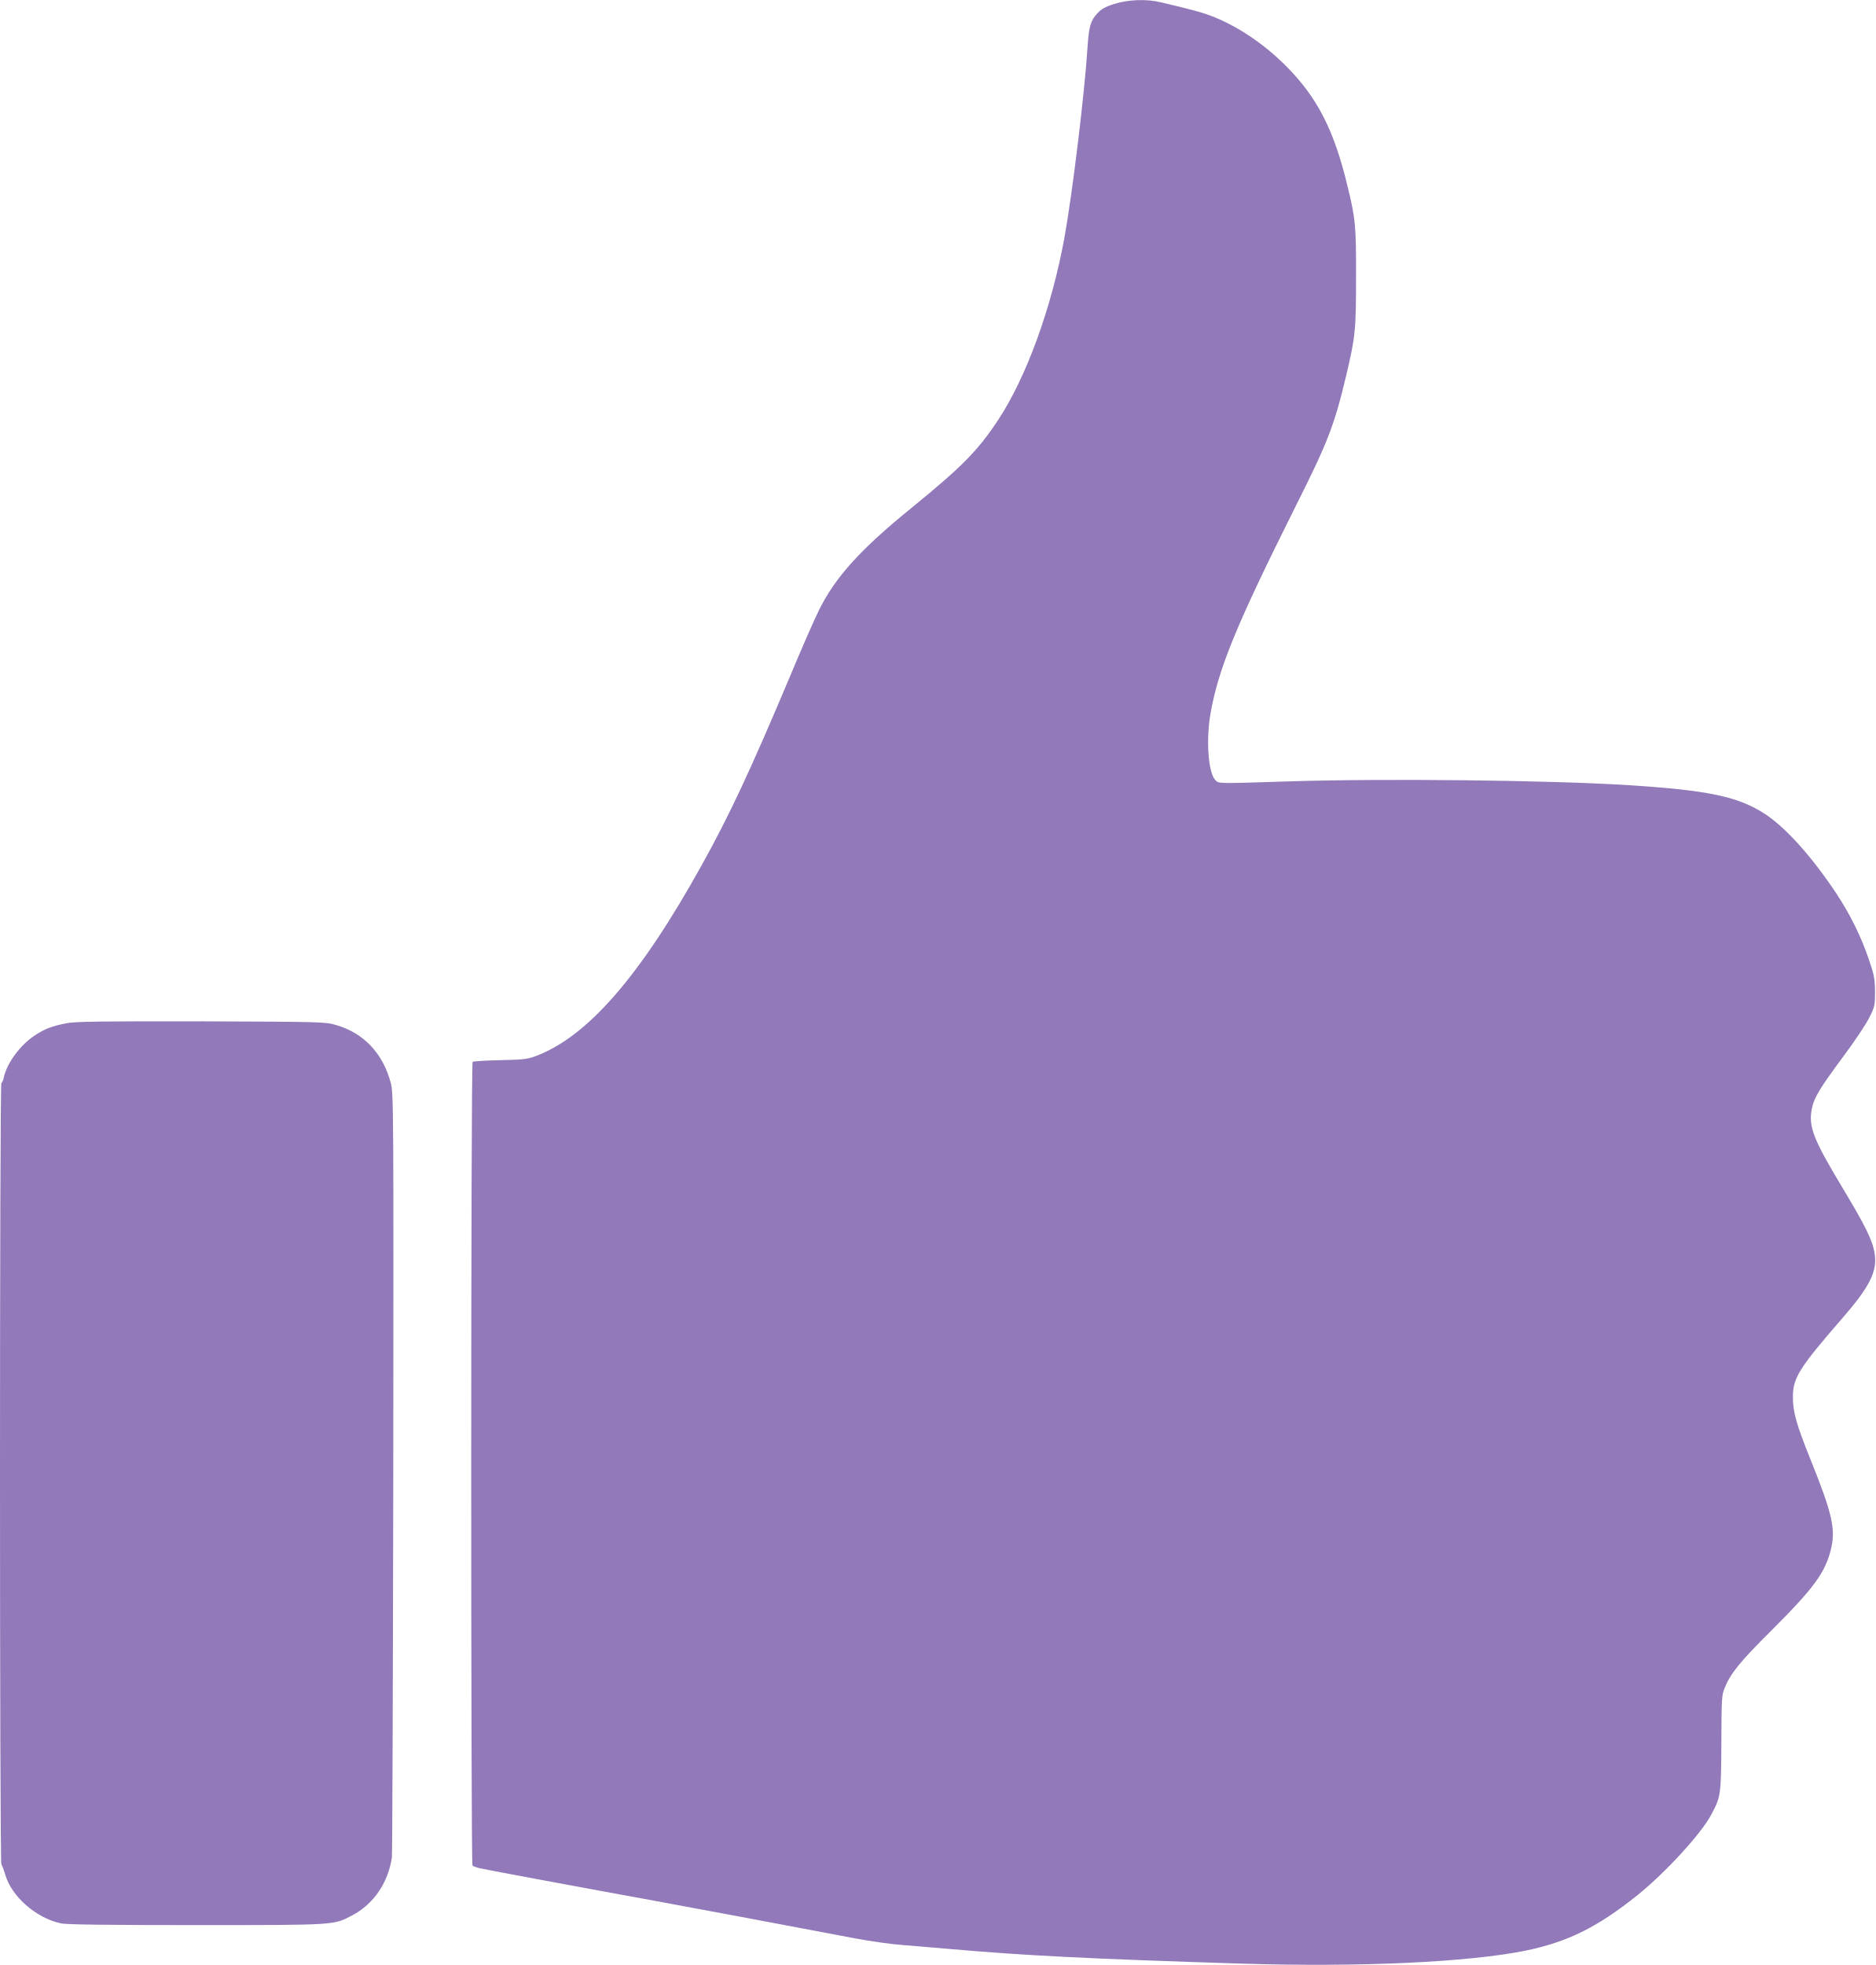
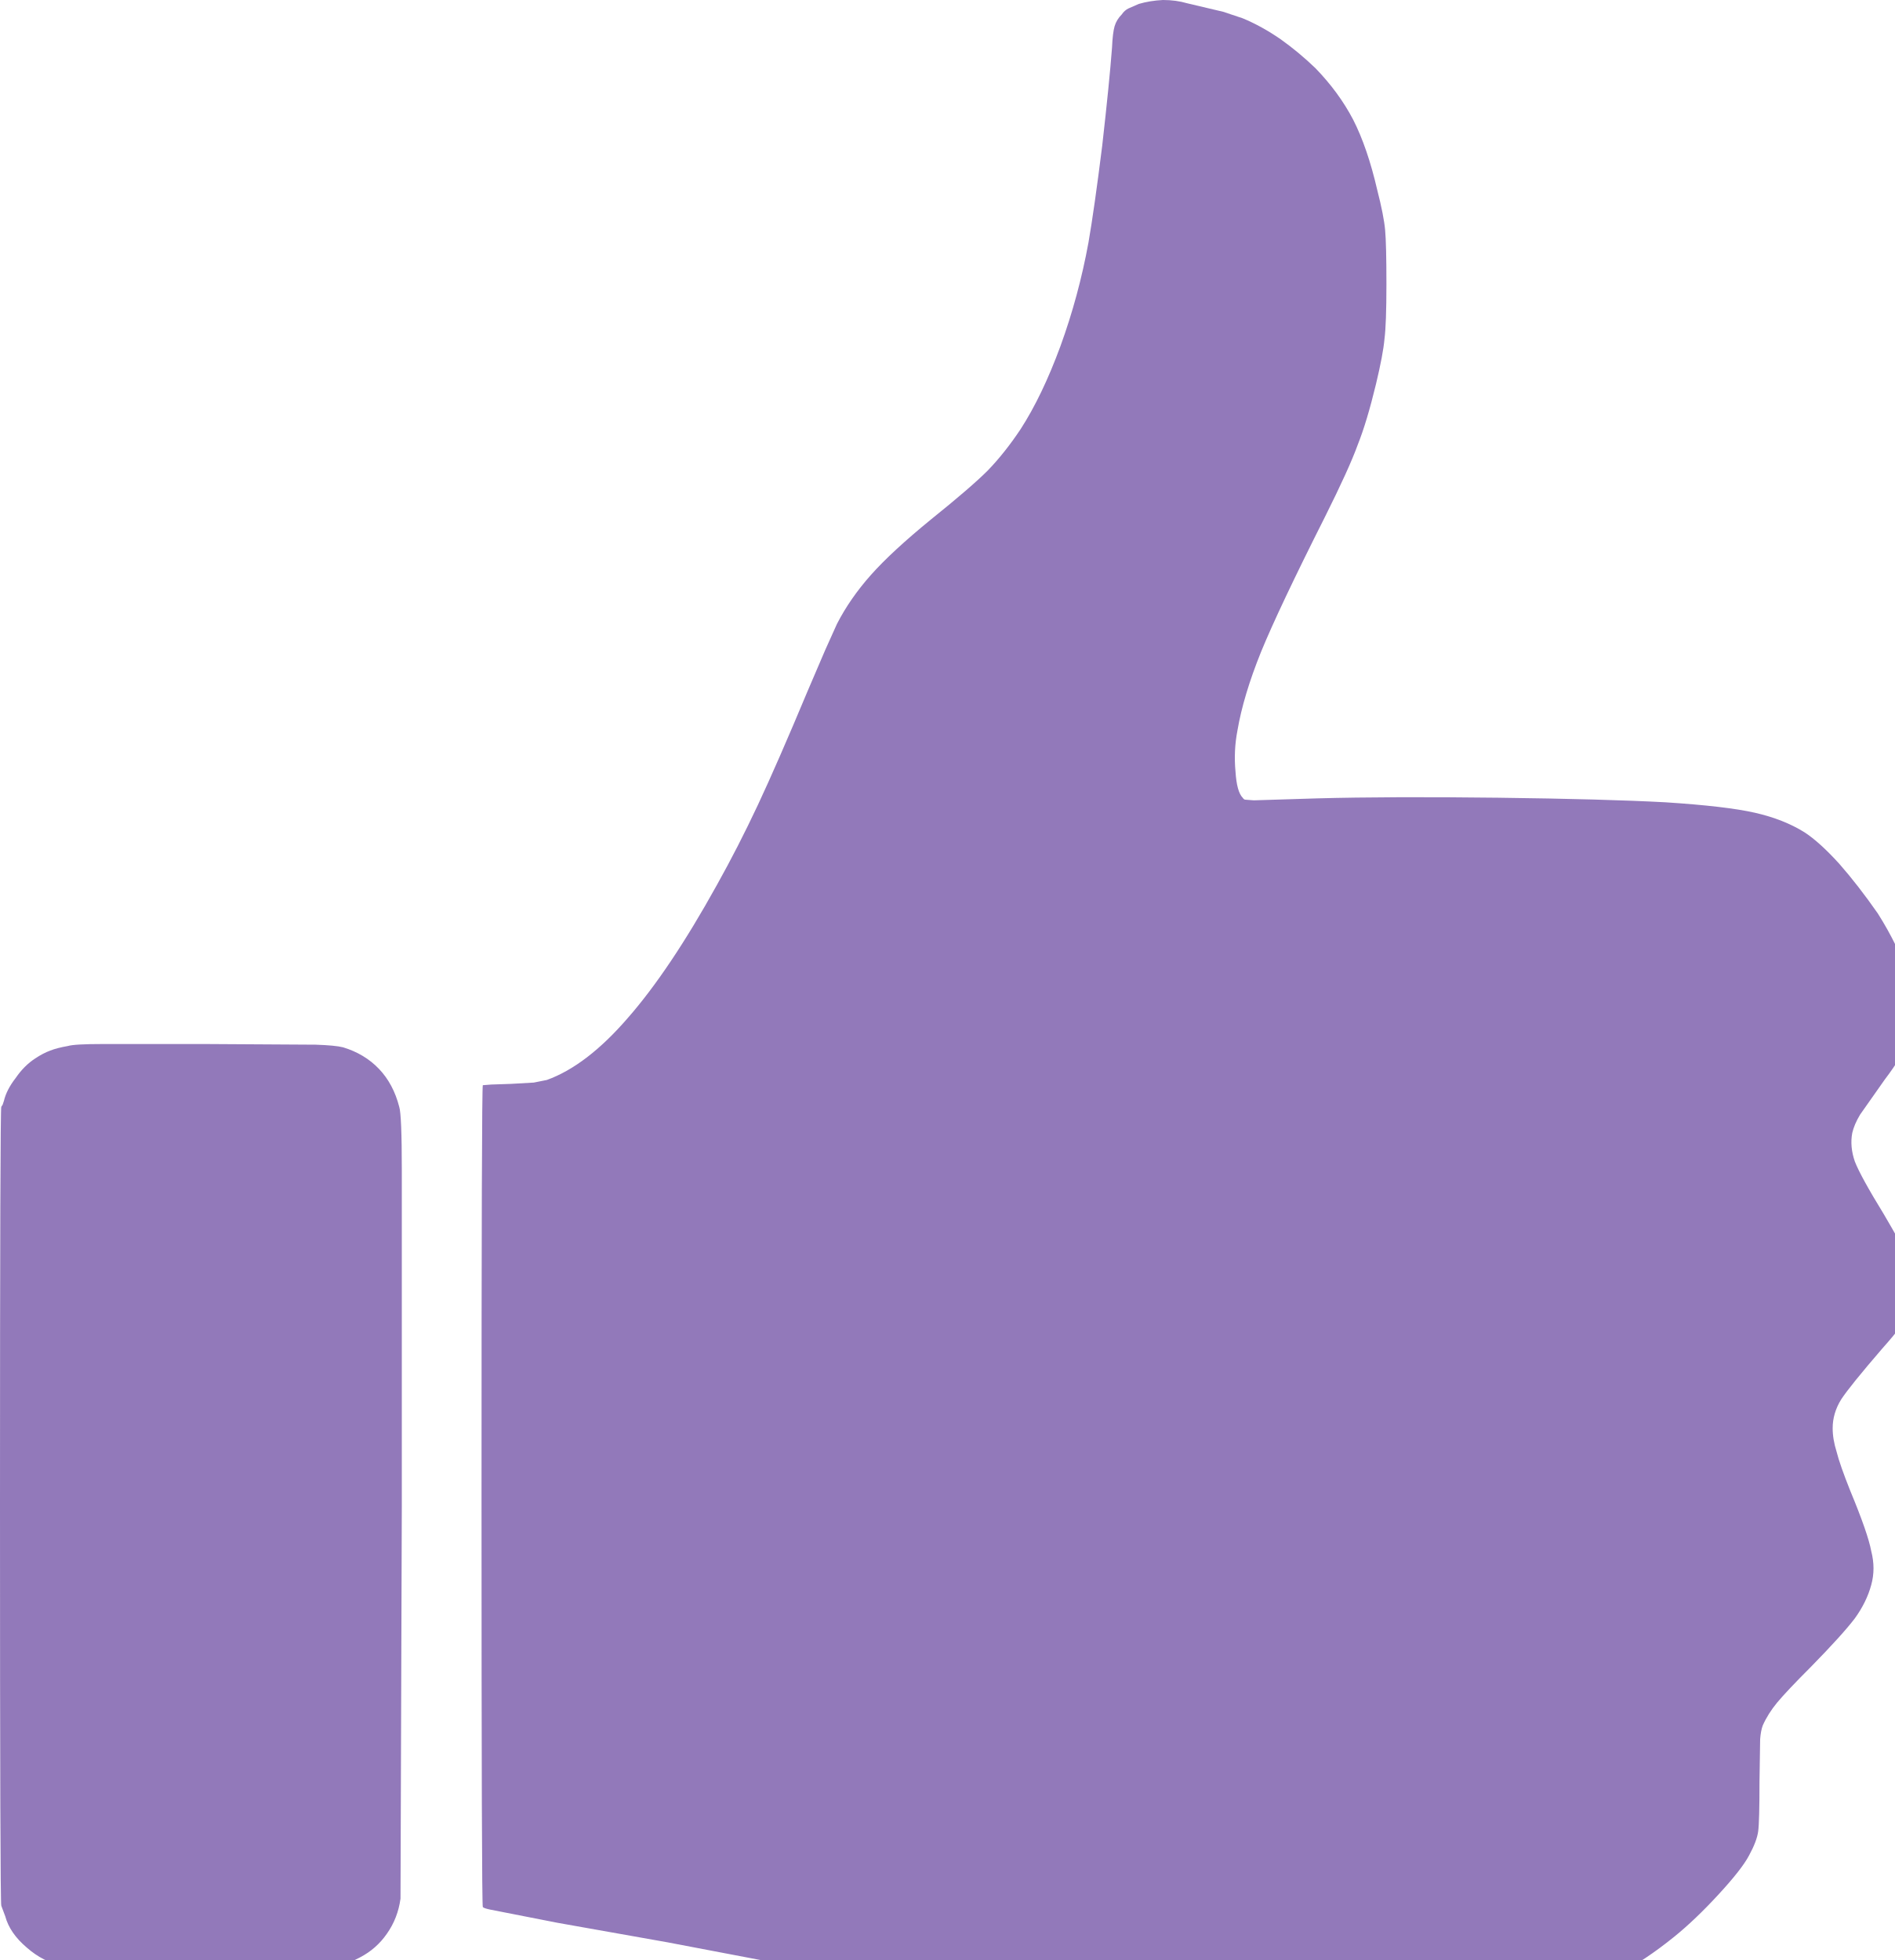
- <svg xmlns="http://www.w3.org/2000/svg" version="1.0" viewBox="0 0 1222 1280" fill="#9279BA">
+ <svg xmlns="http://www.w3.org/2000/svg" preserveAspectRatio="none" viewBox="0 0 29 30">
  <defs />
-   <path d="M725.8 2.6c-6 1.9-8.4 3.3-11.2 6.4-4.2 4.7-5.2 8.3-6.1 21.5-1.8 29.1-9.8 95.1-15 124-8.3 45.6-24.7 90.9-43.2 119-13.3 20.1-23.3 30.3-56.8 57.6-33.1 26.9-49.3 44.8-60 66.4-3 6-11.5 25.4-18.8 43-25.7 61-39.5 90.6-57.8 123.5-40.4 72.7-74.6 111.8-108.6 124.2-4.9 1.8-8.5 2.1-22.7 2.4-9.3.2-17.3.7-17.7 1.1-1.2 1.2-1.2 522.4-.1 523.5.5.5 2.7 1.3 4.8 1.8 4.5 1 71.6 13.5 112.9 21 27.3 5 94.6 17.6 131.2 24.6 10.1 1.9 24.2 3.9 31.5 4.4 7.3.6 20.7 1.7 29.8 2.5 48.6 4.3 91.7 6.5 191 9.6 76.6 2.4 147.8-.9 185.1-8.5 27.4-5.7 46.9-15.4 72.9-36.3 18-14.5 41.4-40 47.8-52.2 6.3-11.9 6.4-12.7 6.6-46.6.1-29 .2-31.3 2.2-36.1 3.9-9.5 9.8-16.8 30.5-37.4 27.1-27 34.7-37.3 38.5-52 3.5-13.7 1.3-23.5-13.4-60-8.9-22.1-11.2-30.3-11.2-40 0-12.4 4.1-18.9 31.5-50.5 18.8-21.5 23.7-31.5 21.7-43.3-1.4-8.5-6-17.7-20.9-42.5-19.2-31.9-22.3-40-19.9-51.7 1.5-7.2 4.9-12.8 20.8-34.3 7.1-9.5 14.5-20.6 16.5-24.7 3.6-7.1 3.8-8 3.8-17-.1-8.5-.5-10.8-4.2-21.6-5.1-14.8-11.9-28.6-21-42.4-15.9-23.9-32.9-42.9-46.5-51.8-17.4-11.3-36.8-15.4-88.3-18.7-51.5-3.3-159.4-4.5-222.2-2.5-46.7 1.5-45.2 1.5-47.5-.8-4.6-4.6-6.2-25.6-3.3-42.8 5.1-29.6 16.7-57.9 55.8-136.1 20.9-41.6 25-52.4 32.7-84.7 6-25.4 6.4-29.4 6.4-63.6.1-33.9-.3-38.4-5.6-60-8.7-36.1-19.5-57.3-39.6-77.6-14-14.1-30.4-25.4-46.8-32.1-7.3-3-14.3-4.9-35.1-9.8-9.4-2.3-21.4-1.8-30.5 1.1zM43.5 666.5c-9.4 1.8-14.5 3.7-21 8.1-9.4 6.2-17.9 17.8-20 27.1-.3 1.8-1.1 3.5-1.6 3.8-1.2.8-1.2 507.8 0 509 .5.6 1.6 3.5 2.5 6.6 4.1 14.3 20.2 28.4 36.4 31.8 3.7.8 31 1.1 88 1.1 91.1 0 89.6.1 101.6-6.3 13.9-7.3 23.4-21.1 25.9-37.7.3-1.9.7-114.6.9-250.5.2-237.3.2-247.3-1.6-254-5.1-19.4-17.8-32.8-36-37.9-6.8-2-10.4-2-87.6-2.3-63.8-.1-82 .1-87.5 1.2z" />
+   <path fill="#9279BA" d="M.77 16.08q-.11.04-.23.12-.17.11-.3.3-.14.18-.18.35l-.02.06-.02.03Q0 16.96 0 23.05q0 6.1.02 6.12l.06.16q.07.26.33.48.25.22.55.28.11.03 2.1.03 1.65 0 1.94-.02.2-.01.31-.04l.2-.1q.25-.13.41-.36.17-.24.21-.54l.02-6.02v-5.12q0-.86-.04-.98-.09-.35-.31-.58-.22-.23-.55-.33-.12-.03-.42-.04l-1.68-.01H1.57q-.43 0-.53.03-.17.03-.27.07M20.13 1.04Q19.88.8 19.6.6q-.29-.2-.58-.32l-.3-.1-.55-.13Q18 0 17.8 0q-.2.01-.37.06l-.16.07q-.06.03-.1.09-.08.08-.11.18-.03.1-.04.33-.04.53-.15 1.5-.12.96-.21 1.48-.15.82-.43 1.59-.28.76-.61 1.27-.24.36-.5.63-.26.26-.87.75-.6.49-.92.85-.32.36-.52.75l-.18.4-.27.63q-.46 1.1-.76 1.74-.3.64-.63 1.23-.72 1.3-1.36 2.03-.63.73-1.24.95l-.2.04-.35.02-.3.01-.13.01q-.02.03-.02 6.3 0 6.26.02 6.28.02.02.12.04l1.02.2 1.69.3 3.15.6.4.06.36.04.71.06q.87.08 1.84.13l2.75.1q1.38.04 2.58-.01 1.2-.06 1.86-.2.5-.1.9-.3.39-.19.86-.57.32-.26.67-.64.36-.39.47-.6.12-.22.14-.37.02-.15.02-.76l.01-.65q.01-.13.04-.21.08-.18.22-.35.15-.18.52-.55.48-.49.67-.74.18-.25.25-.51.07-.25 0-.52-.05-.27-.32-.92-.16-.4-.21-.6-.06-.19-.06-.36 0-.23.13-.44.13-.2.63-.78.34-.38.45-.6.1-.22.07-.44-.03-.15-.13-.36-.1-.2-.37-.66-.35-.57-.44-.8-.08-.23-.04-.44.03-.13.12-.28l.38-.54q.13-.17.24-.35.12-.17.15-.25.07-.12.08-.18.02-.06.02-.22t-.02-.24l-.08-.28q-.19-.53-.5-1.02-.3-.43-.59-.76-.3-.33-.53-.48-.32-.2-.76-.3-.44-.1-1.37-.16-.93-.05-2.56-.07-1.65-.02-2.77.01l-.97.03-.13-.01q-.02 0-.04-.03-.09-.09-.11-.4-.03-.32.03-.63.09-.53.36-1.2.27-.66.98-2.07.37-.74.5-1.1.14-.35.28-.93.11-.46.13-.69.03-.23.03-.84t-.02-.83q-.02-.22-.12-.61-.15-.65-.37-1.08-.22-.42-.58-.79z" />
</svg>
